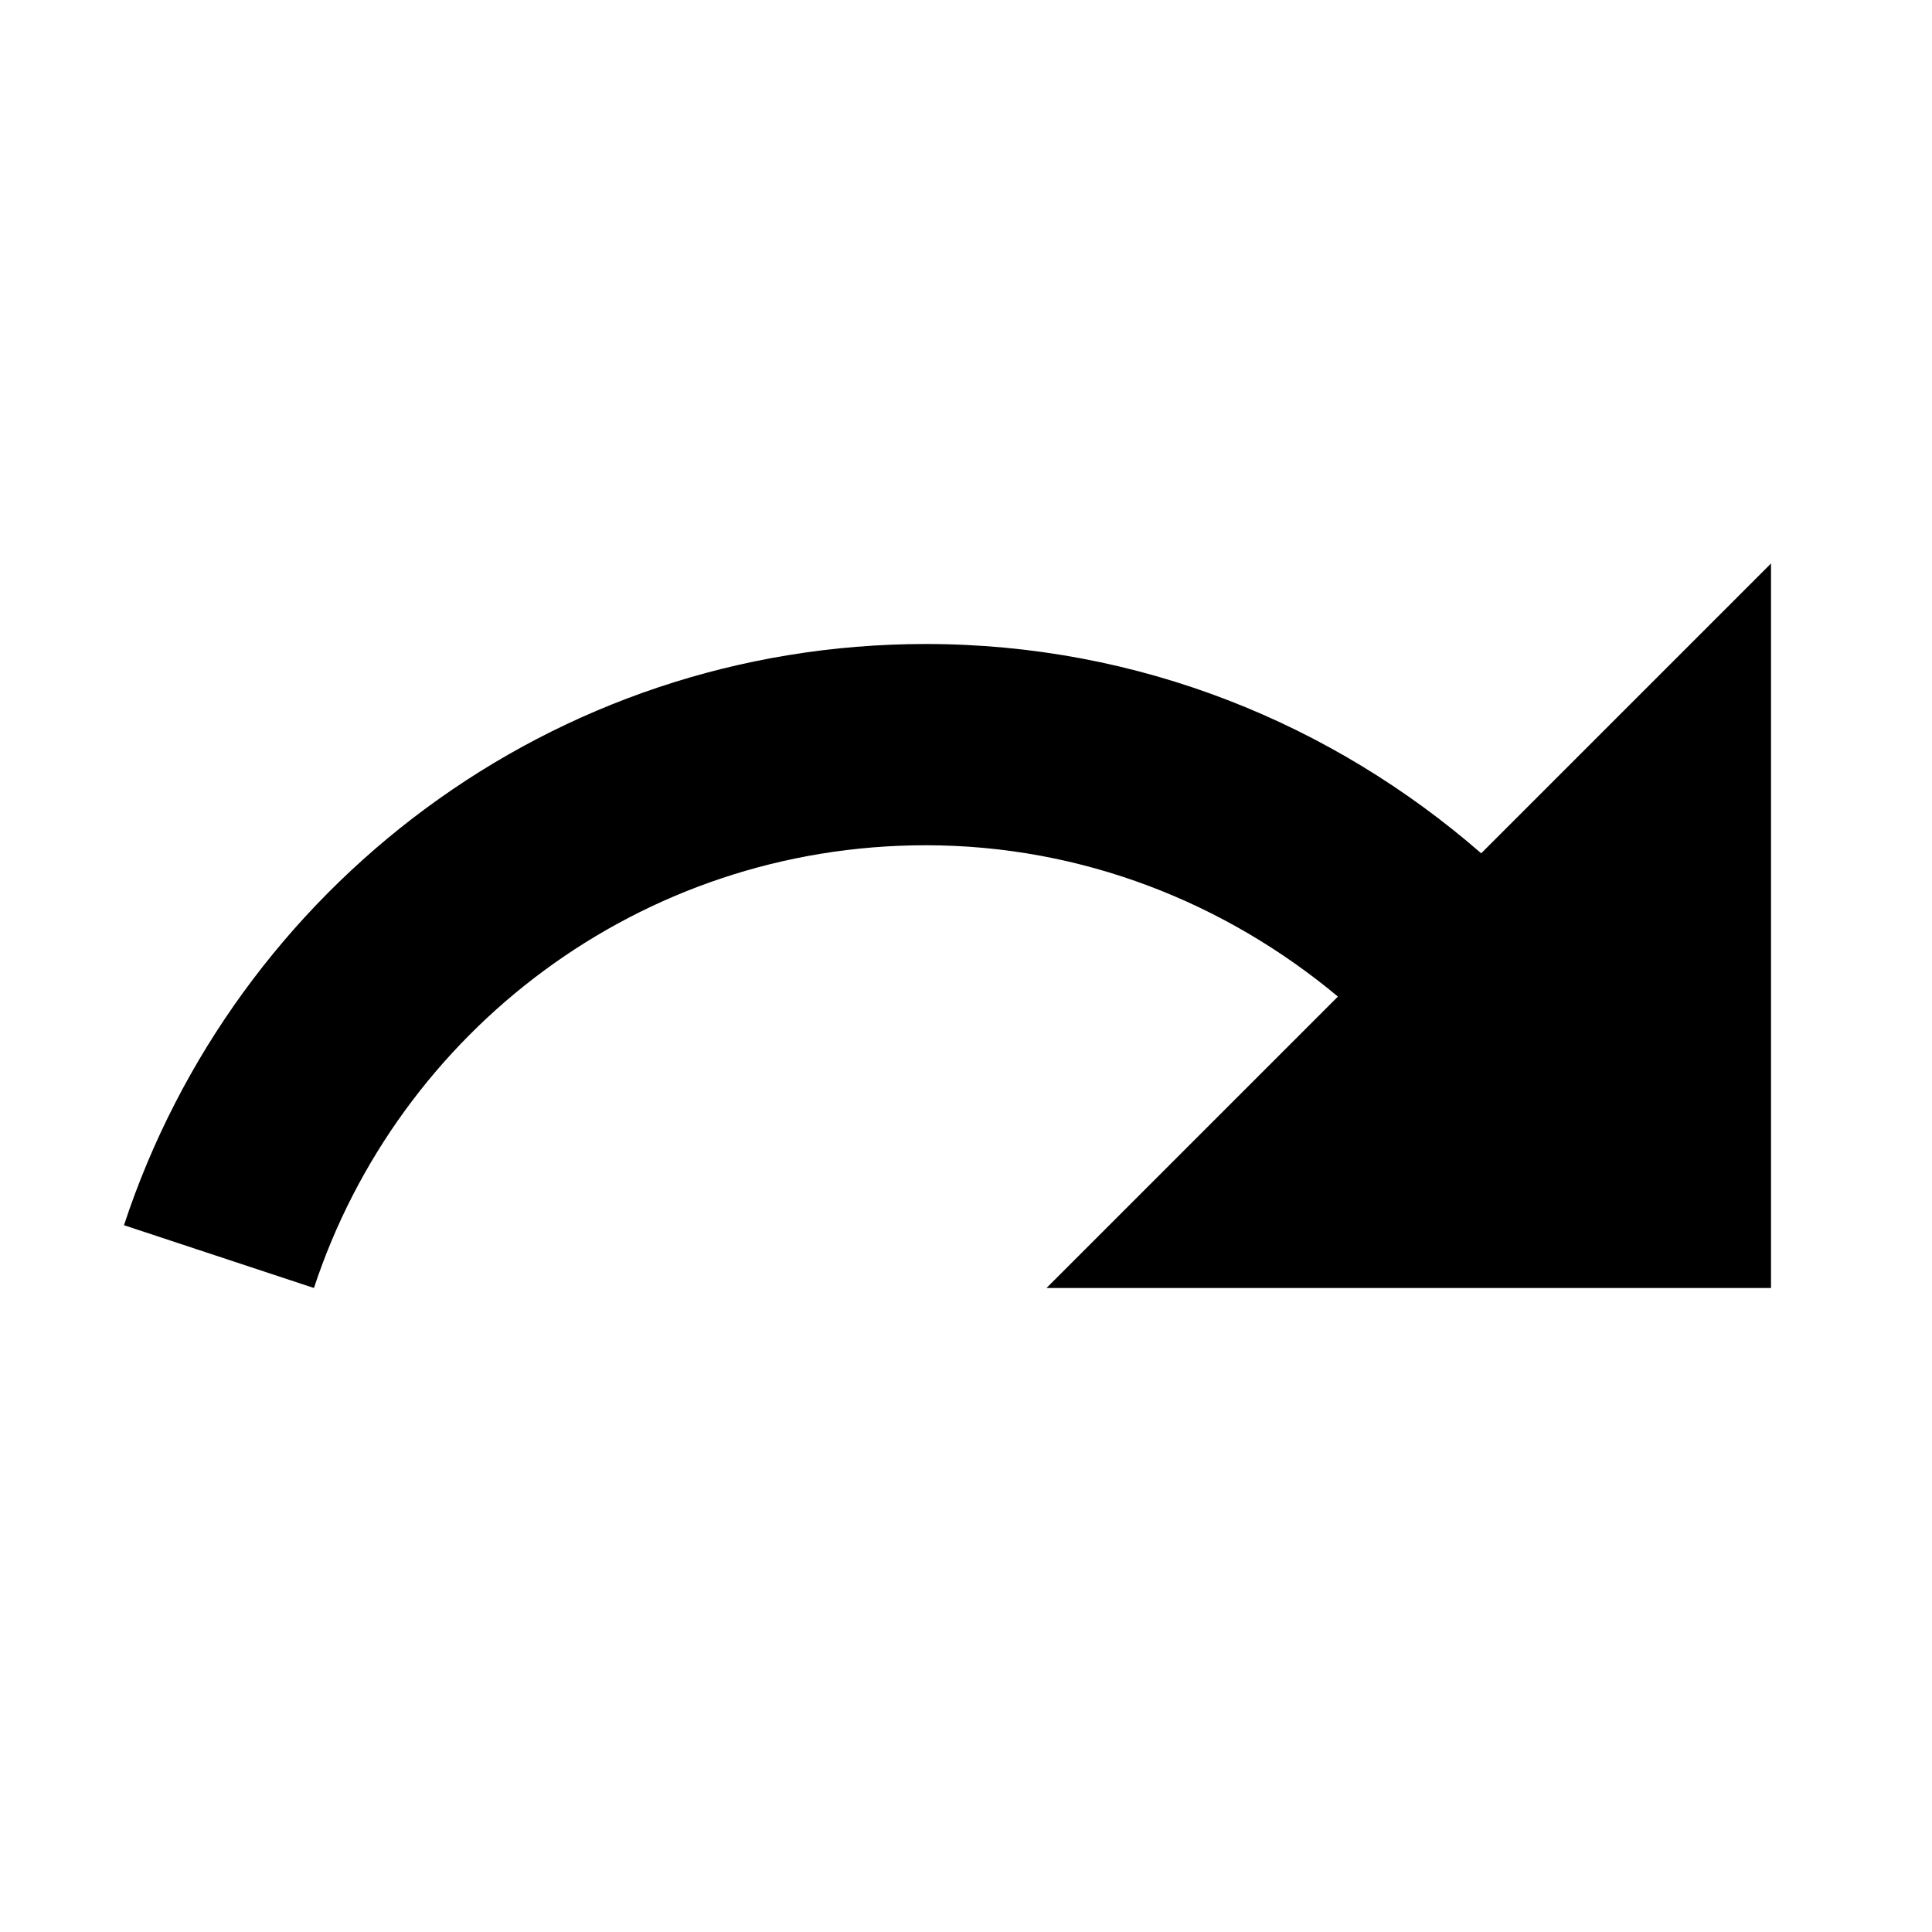
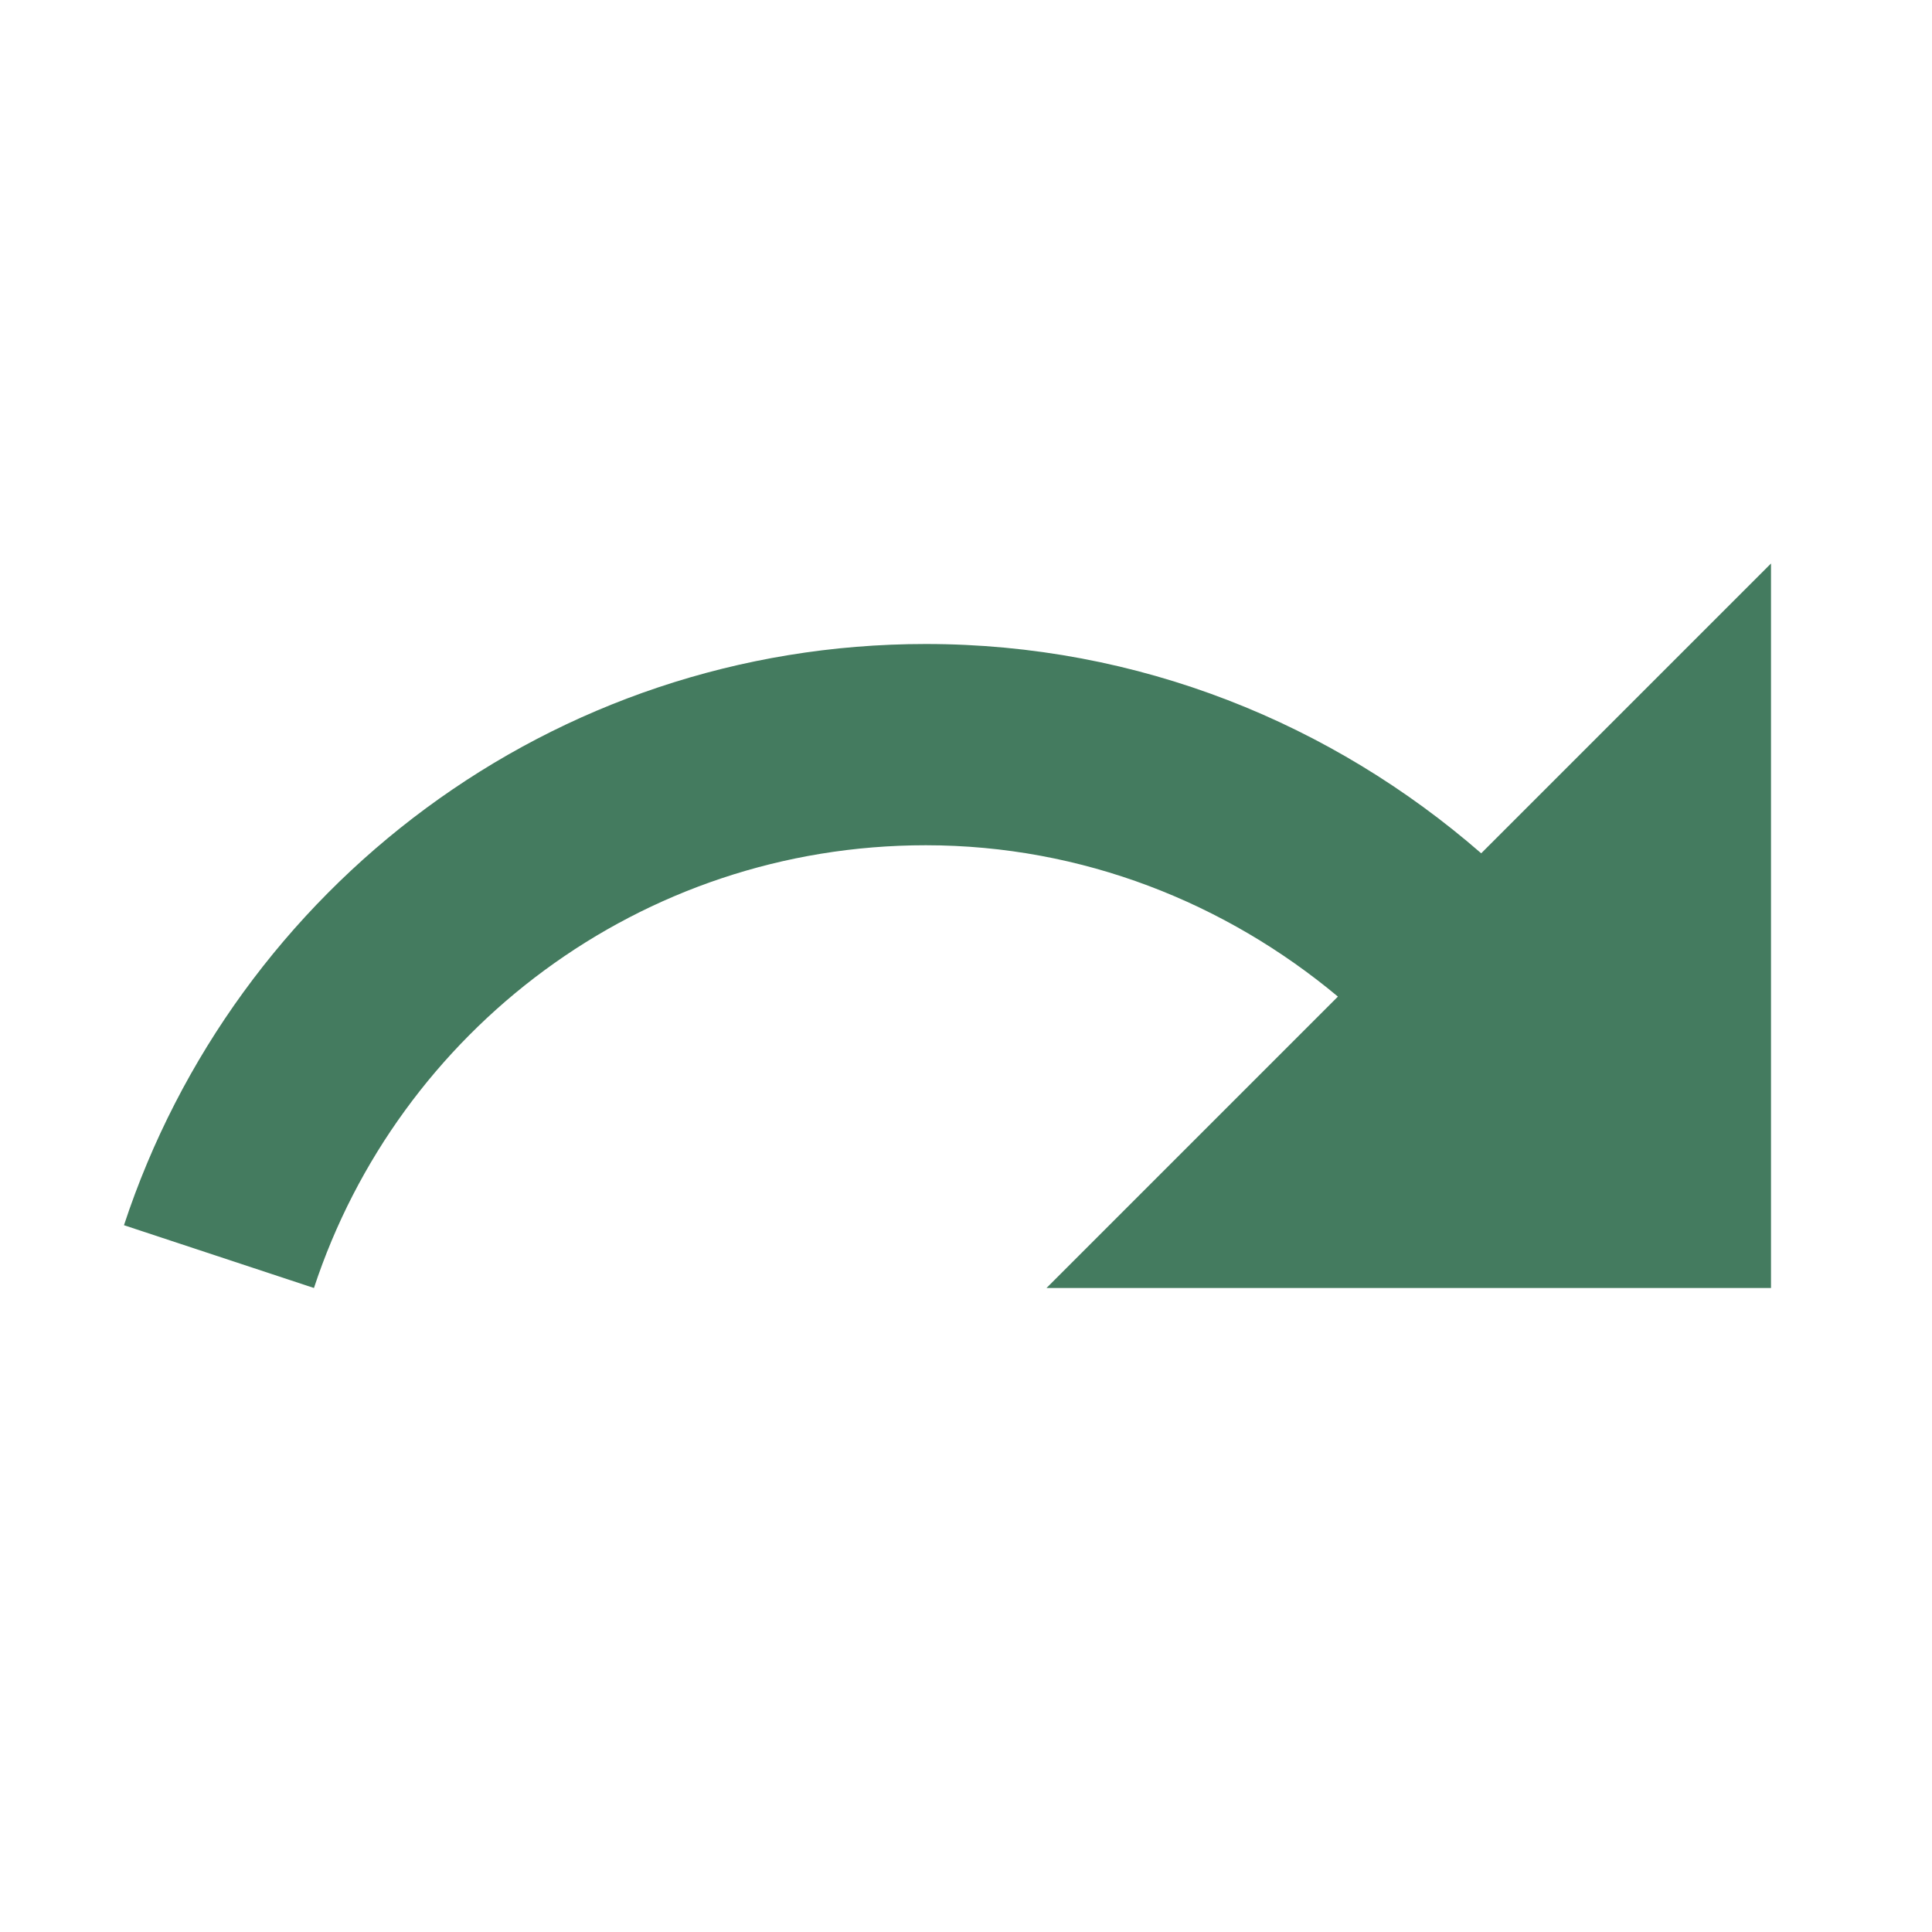
- <svg xmlns="http://www.w3.org/2000/svg" fill="#000000" height="18" viewBox="0 0 24 24" width="18">
+ <svg xmlns="http://www.w3.org/2000/svg" fill="#447B5F" height="18" viewBox="0 0 24 24" width="18">
  <path d="M0 0h24v24H0z" fill="none" />
  <path d="M18.4 10.6C16.55 8.99 14.15 8 11.5 8c-4.65 0-8.58 3.03-9.96 7.22L3.9 16c1.05-3.19 4.05-5.5 7.6-5.5 1.95 0 3.73.72 5.12 1.88L13 16h9V7l-3.6 3.6z" />
</svg>
